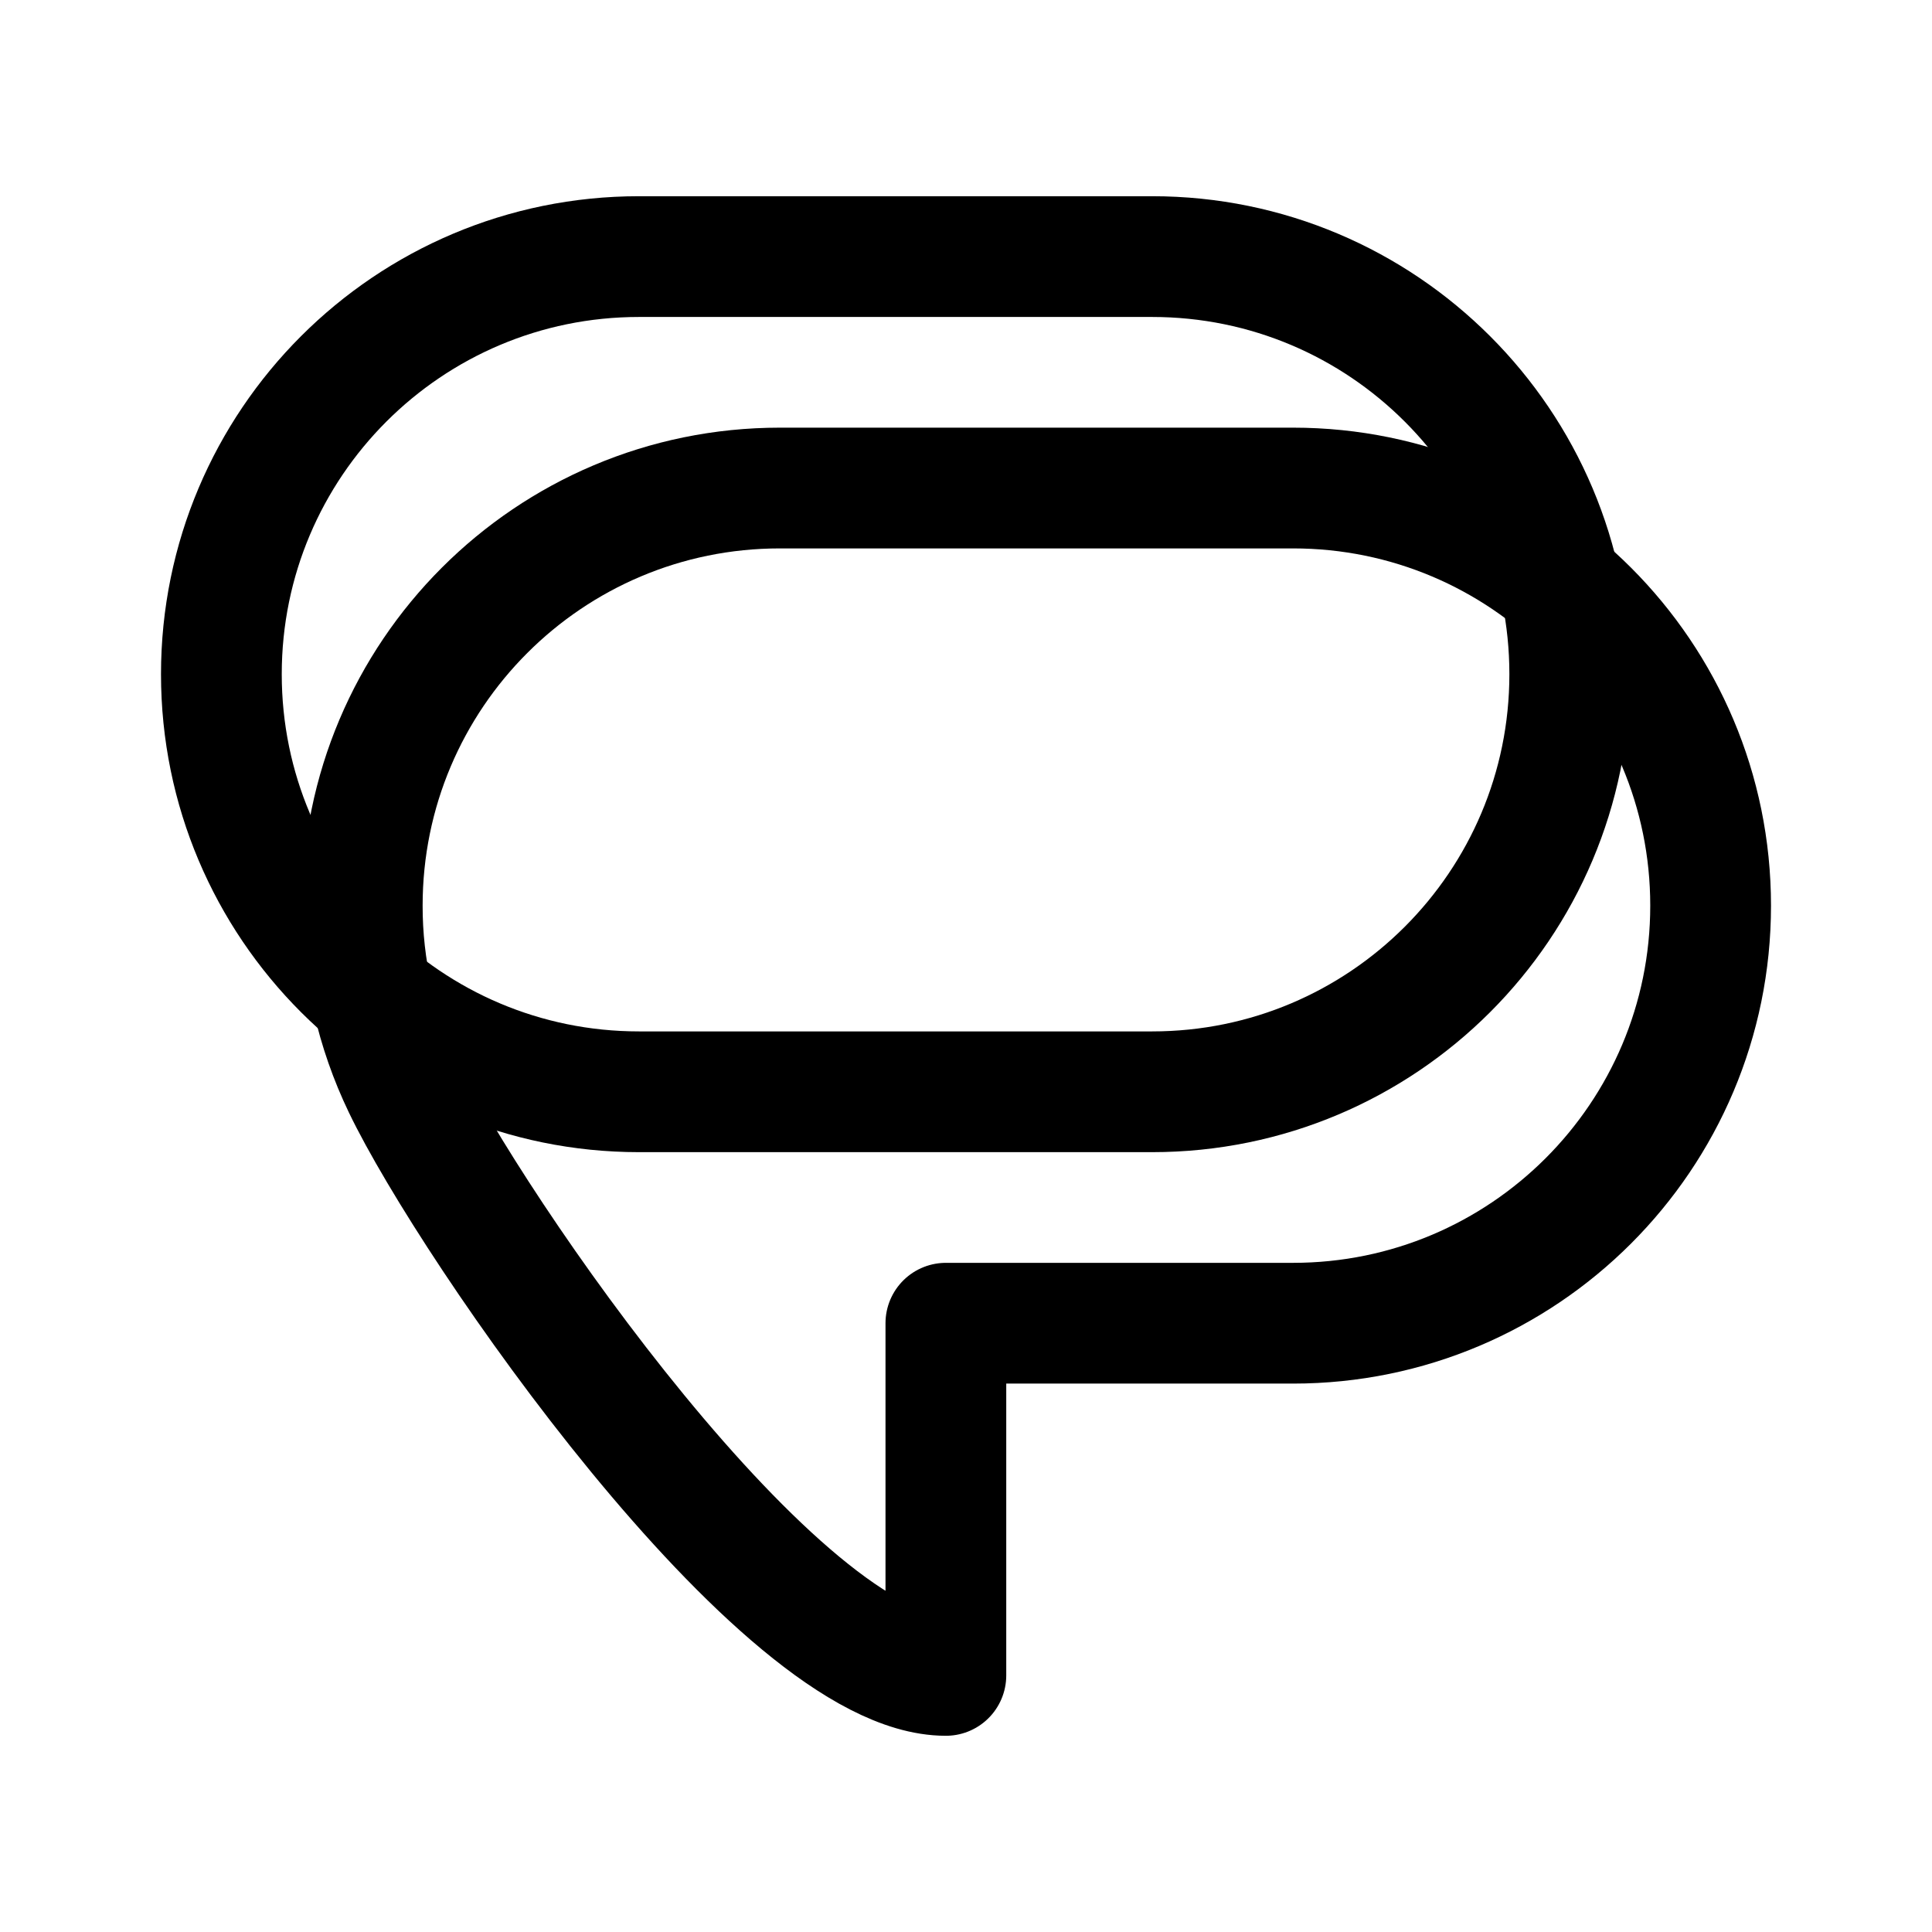
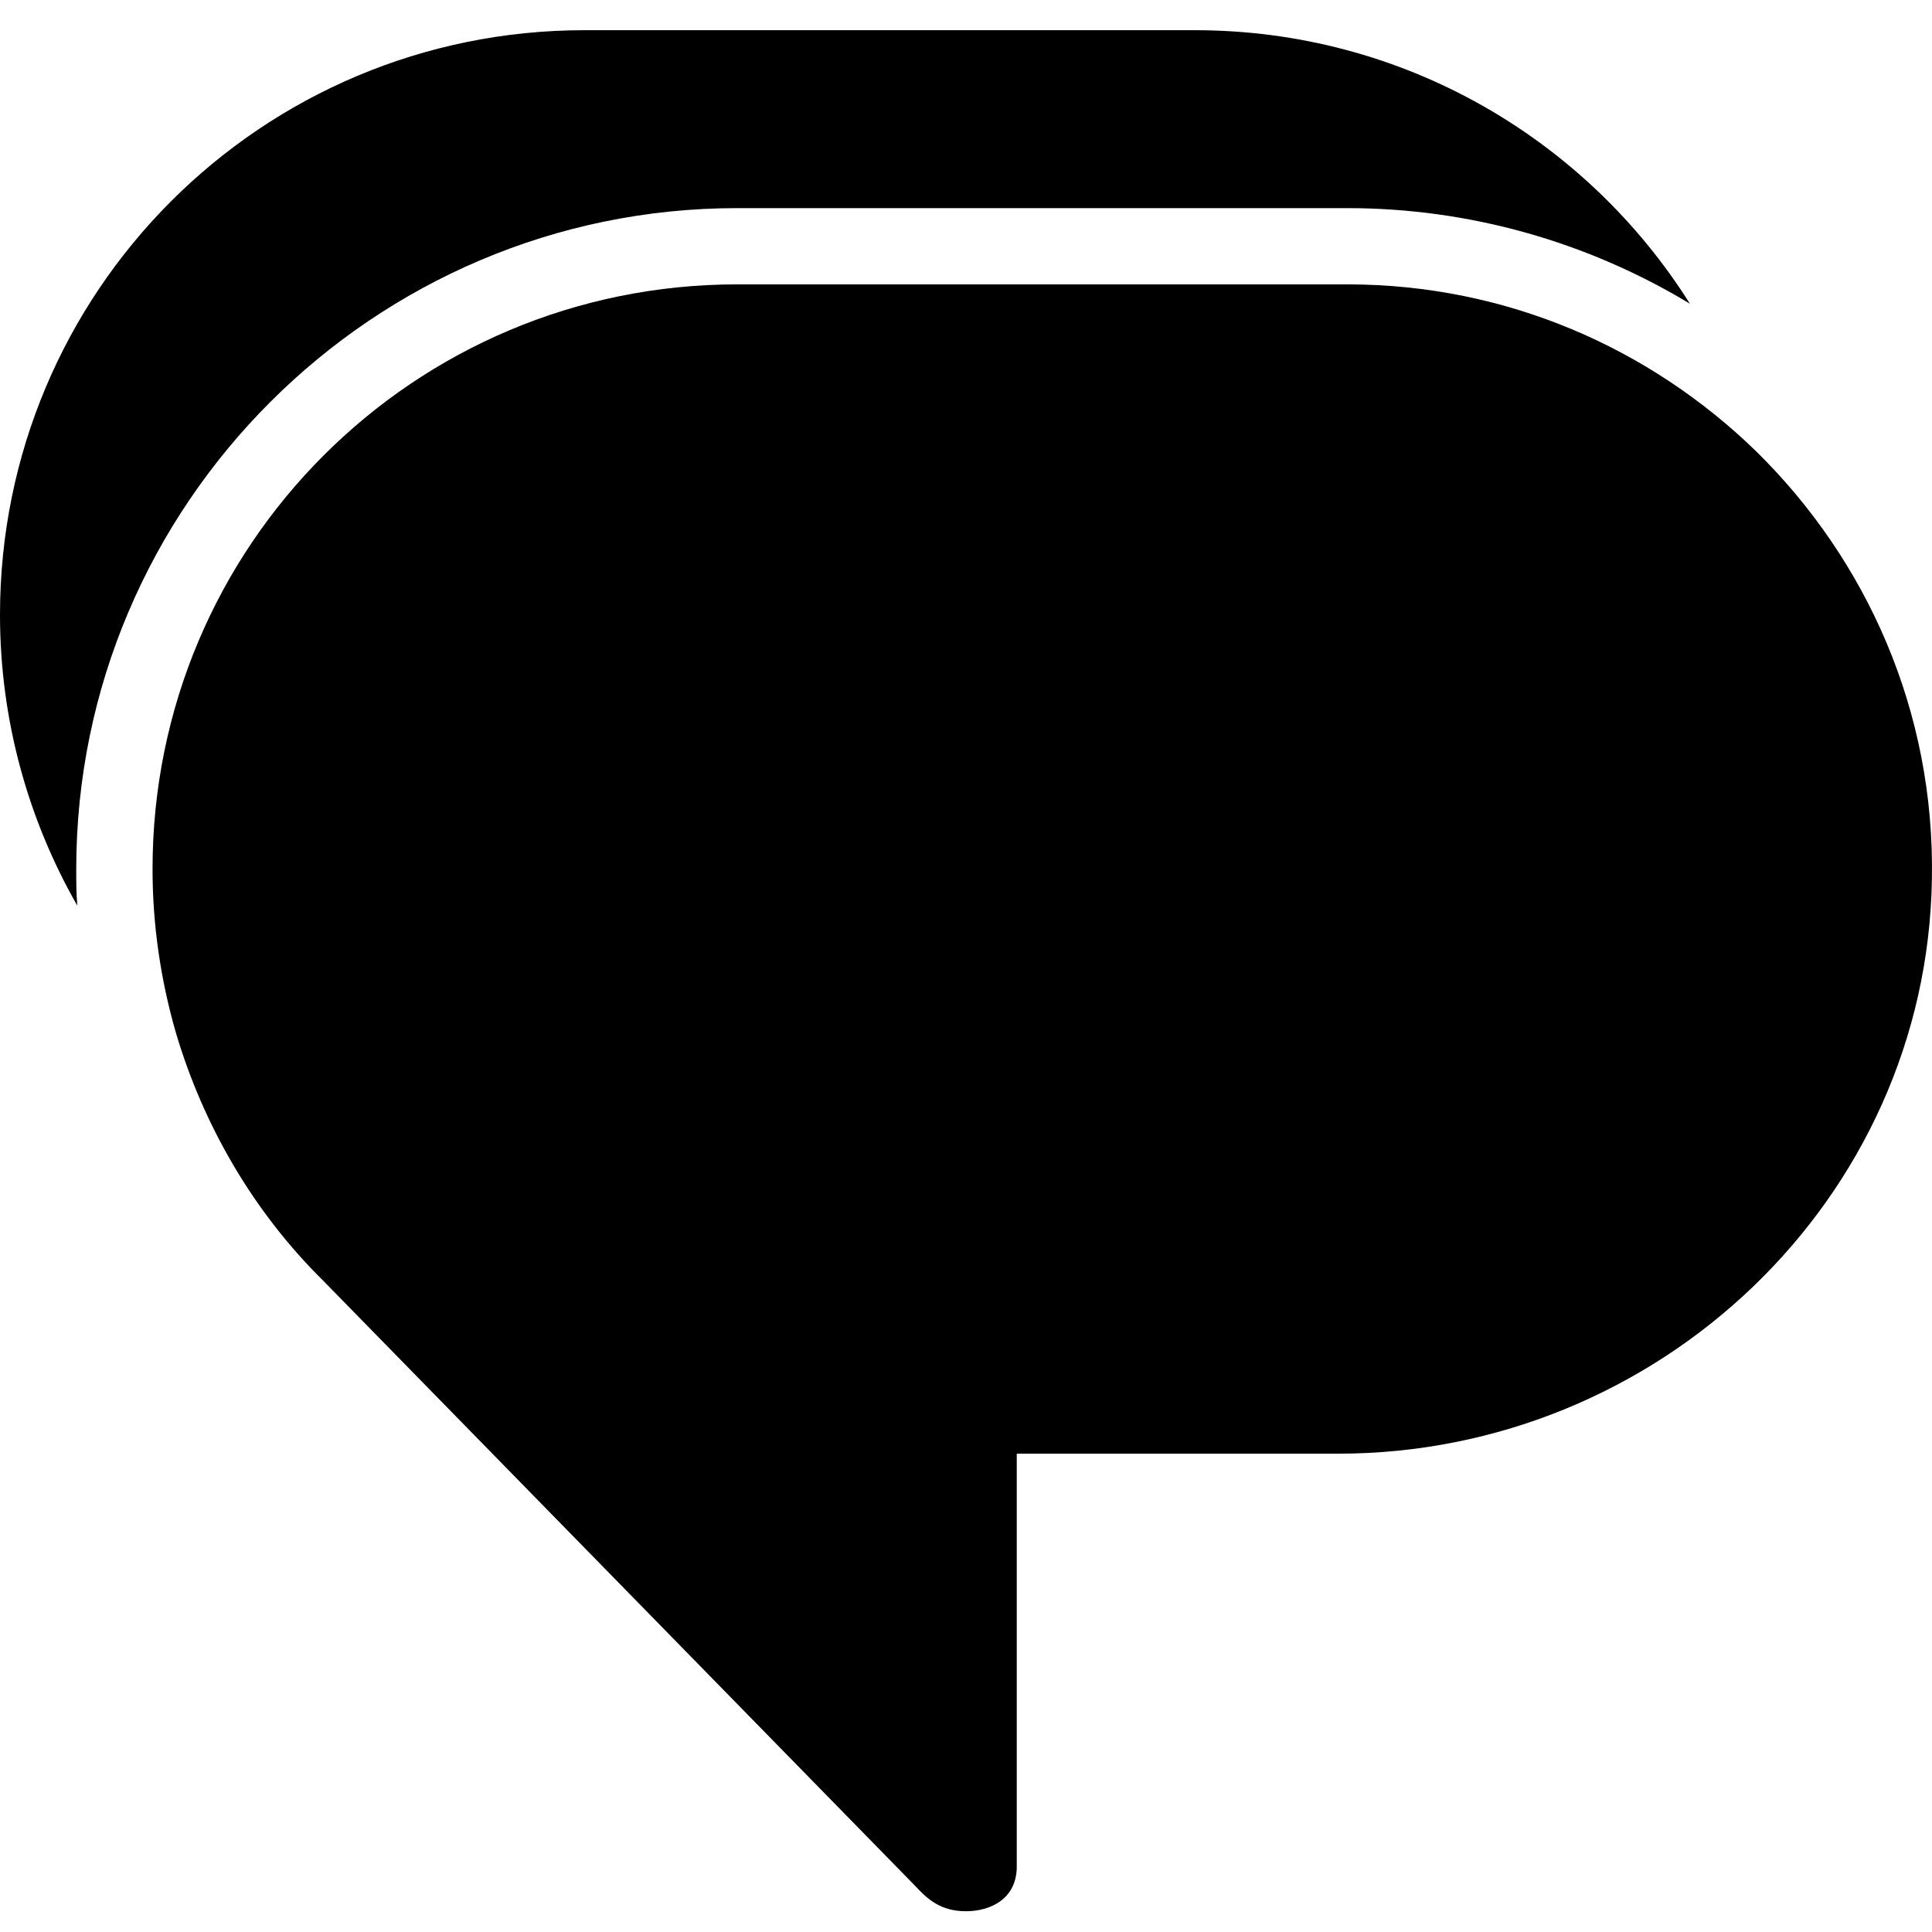
- <svg xmlns="http://www.w3.org/2000/svg" width="192" height="192" fill="none" stroke="#000" stroke-width="12" viewBox="0 0 192 192">
-   <path stroke-linejoin="round" d="M128.5 131.5H94v35c-16.49 0-47.23-44.61-53.92-58.54A41.24 41.24 0 0 1 36 90a41.5 41.5 0 0 1 41.5-41.5h51a41.5 41.5 0 0 1 0 83z" />
-   <rect width="134" height="83" x="22" y="25.5" rx="41.5" />
+ <svg xmlns="http://www.w3.org/2000/svg" width="192" height="192" viewBox="0 0 192 192" fill="none">
+   <path d="M174.506 44.833C164.002 34.627 149.754 28.26 133.888 28.26H73.262C41.126 28.26 15.159 54.233 15.159 86.362C15.159 91.924 15.966 97.38 17.479 102.632C20.207 111.827 25.161 120.414 32.136 127.29L90.945 187.413C92.154 188.722 93.469 189.937 95.992 189.937C98.422 189.937 101.045 188.722 101.045 185.491V144.465H132.977C164.808 144.465 191.482 119.205 191.99 87.373C192.294 70.7 185.523 55.646 174.506 44.833Z" fill="black" />
+   <path d="M73.262 20.683H133.888C146.015 20.683 157.734 24.019 167.94 30.182C157.635 13.813 139.443 3 118.728 3H58.102C25.967 3 0 28.967 0 61.102C0 71.612 2.827 81.514 7.682 90.002C7.577 88.787 7.577 87.577 7.577 86.362C7.577 50.19 37.084 20.683 73.262 20.683Z" fill="black" />
</svg>
